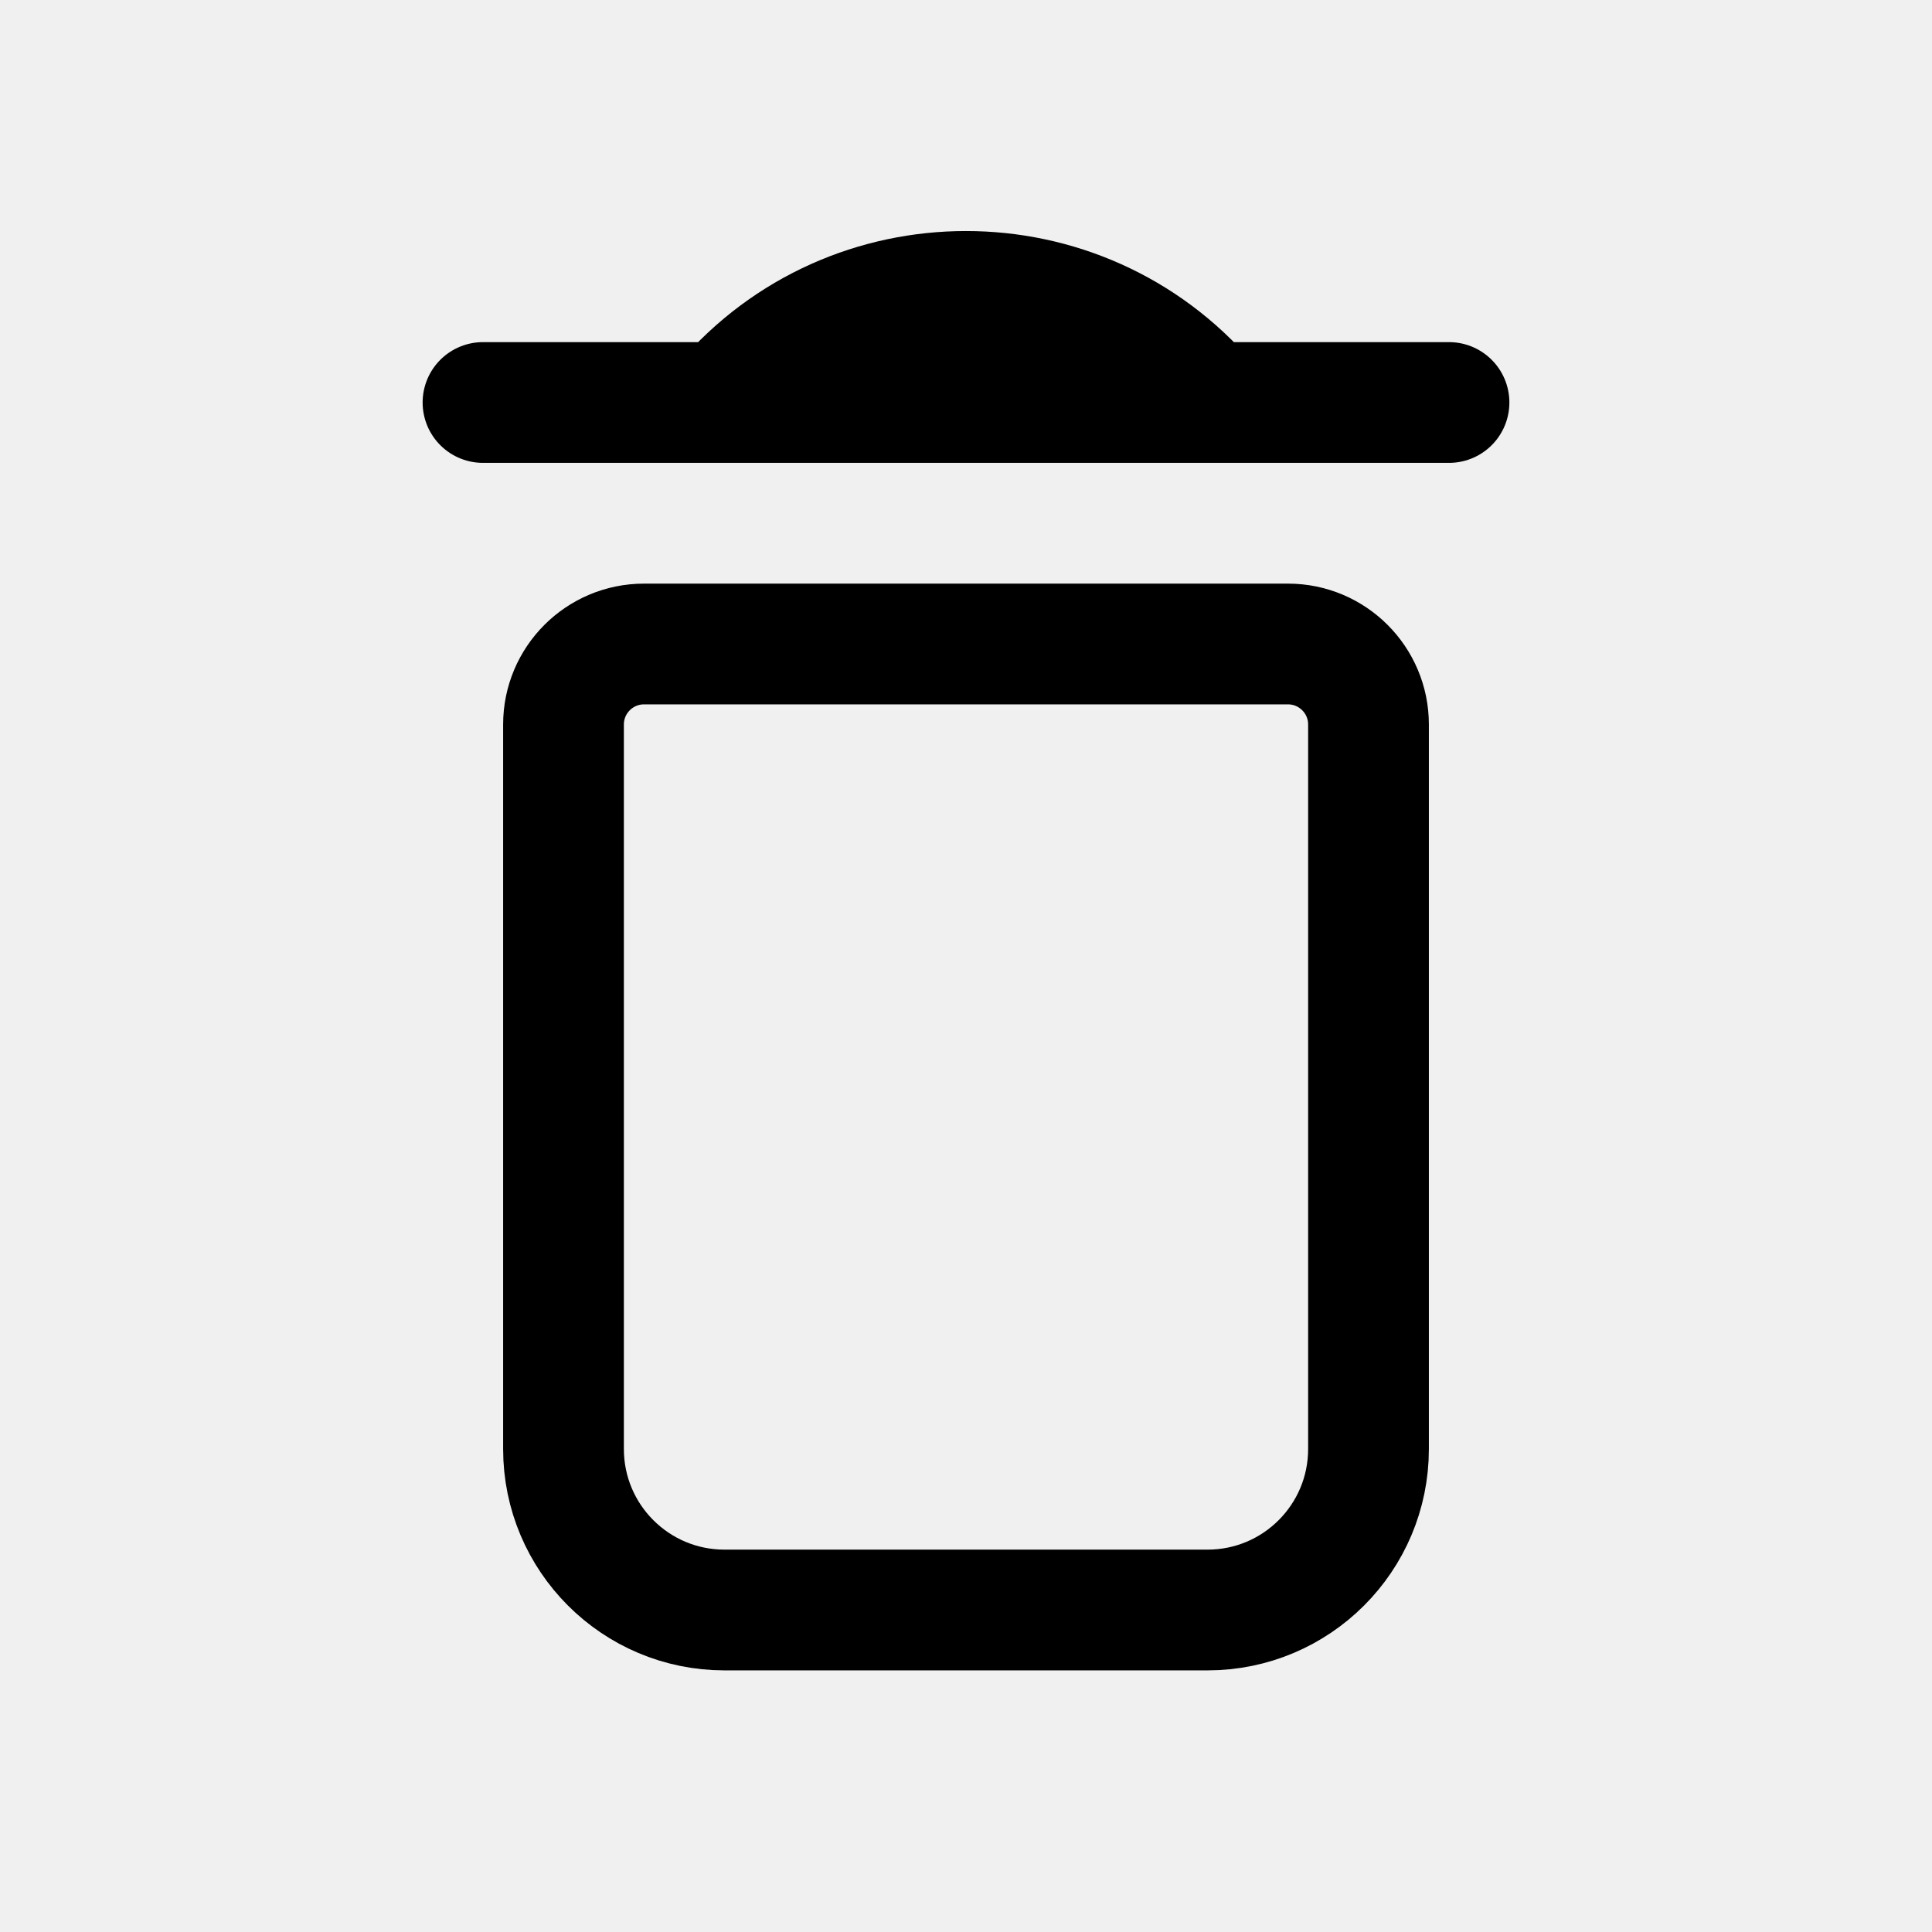
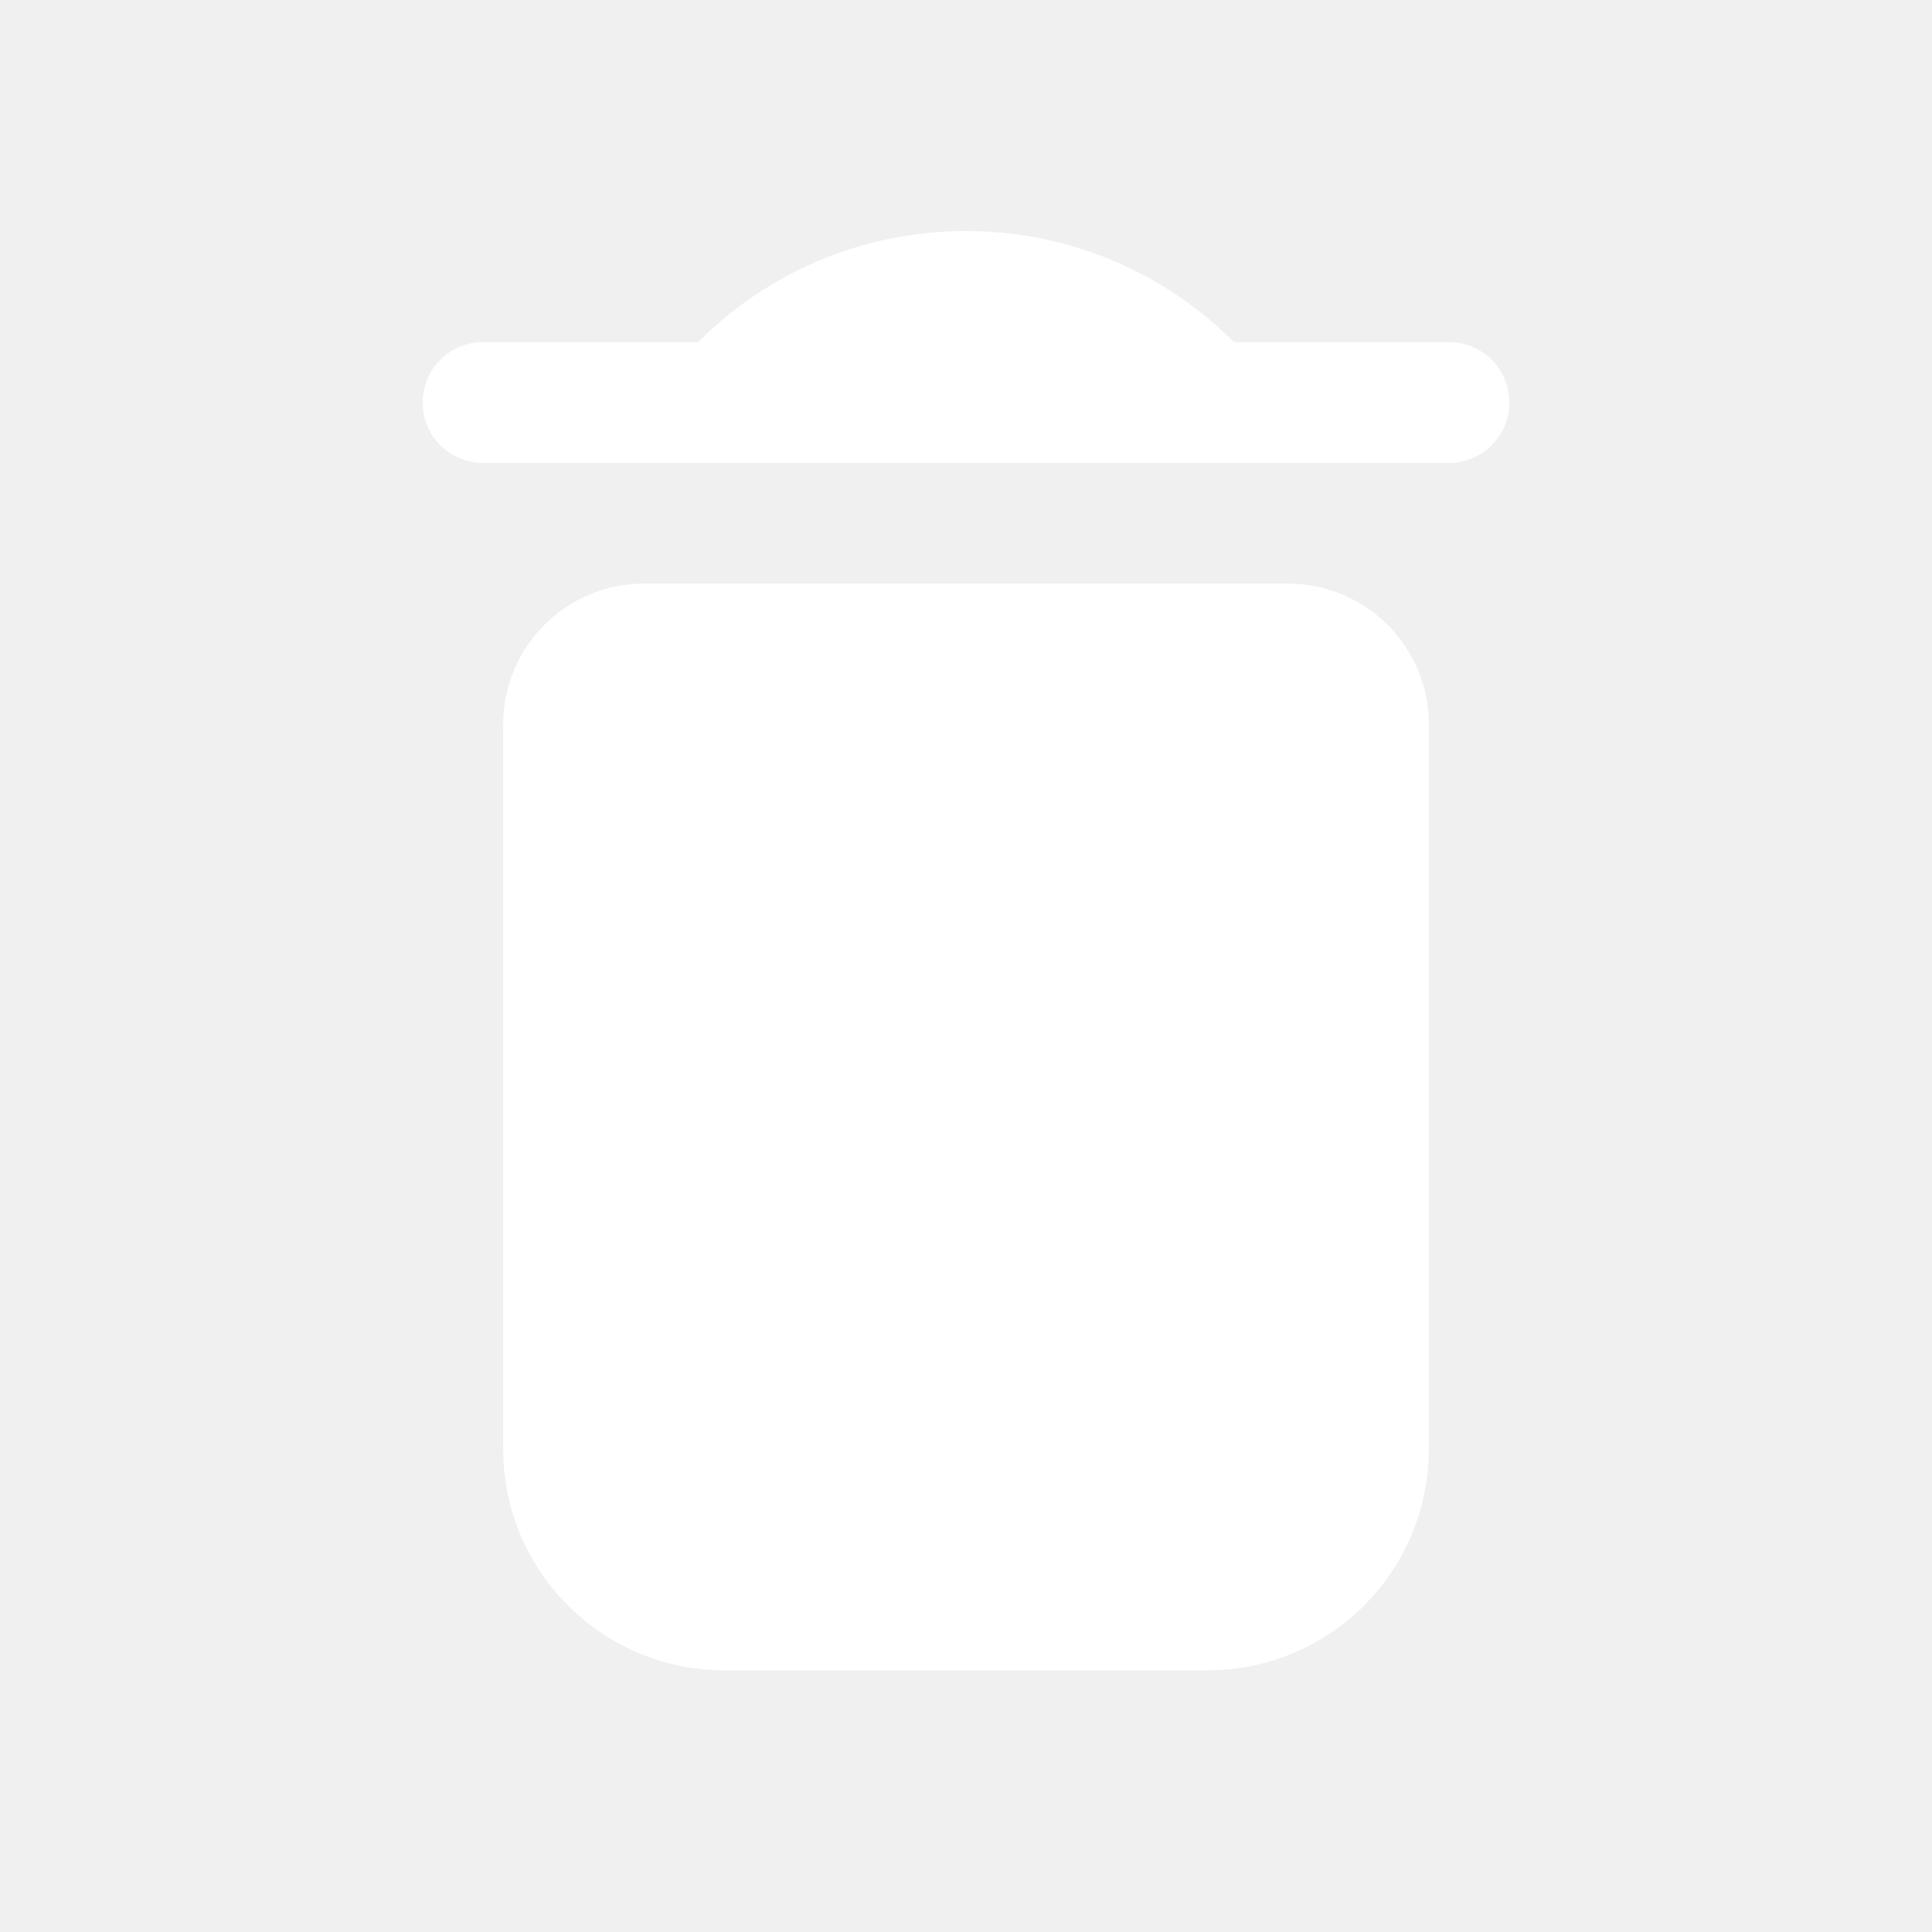
- <svg xmlns="http://www.w3.org/2000/svg" width="30" height="30" viewBox="0 0 24 24" fill="none">
-   <path d="M6 5H18M9 5V5C10.577 3.16 13.423 3.16 15 5V5M9 20H15C16.105 20 17 19.105 17 18V9C17 8.448 16.552 8 16 8H8C7.448 8 7 8.448 7 9V18C7 19.105 7.895 20 9 20Z" stroke="#000000" stroke-width="1.5" stroke-linecap="round" stroke-linejoin="round" />
+ <svg xmlns="http://www.w3.org/2000/svg" width="30" height="30" viewBox="0 0 24 24" fill="#ffffff">
+   <path d="M6 5H18M9 5V5C10.577 3.16 13.423 3.16 15 5V5M9 20H15C16.105 20 17 19.105 17 18V9C17 8.448 16.552 8 16 8H8C7.448 8 7 8.448 7 9V18C7 19.105 7.895 20 9 20Z" stroke="#ffffff" stroke-width="1.5" stroke-linecap="round" stroke-linejoin="round" />
</svg>
